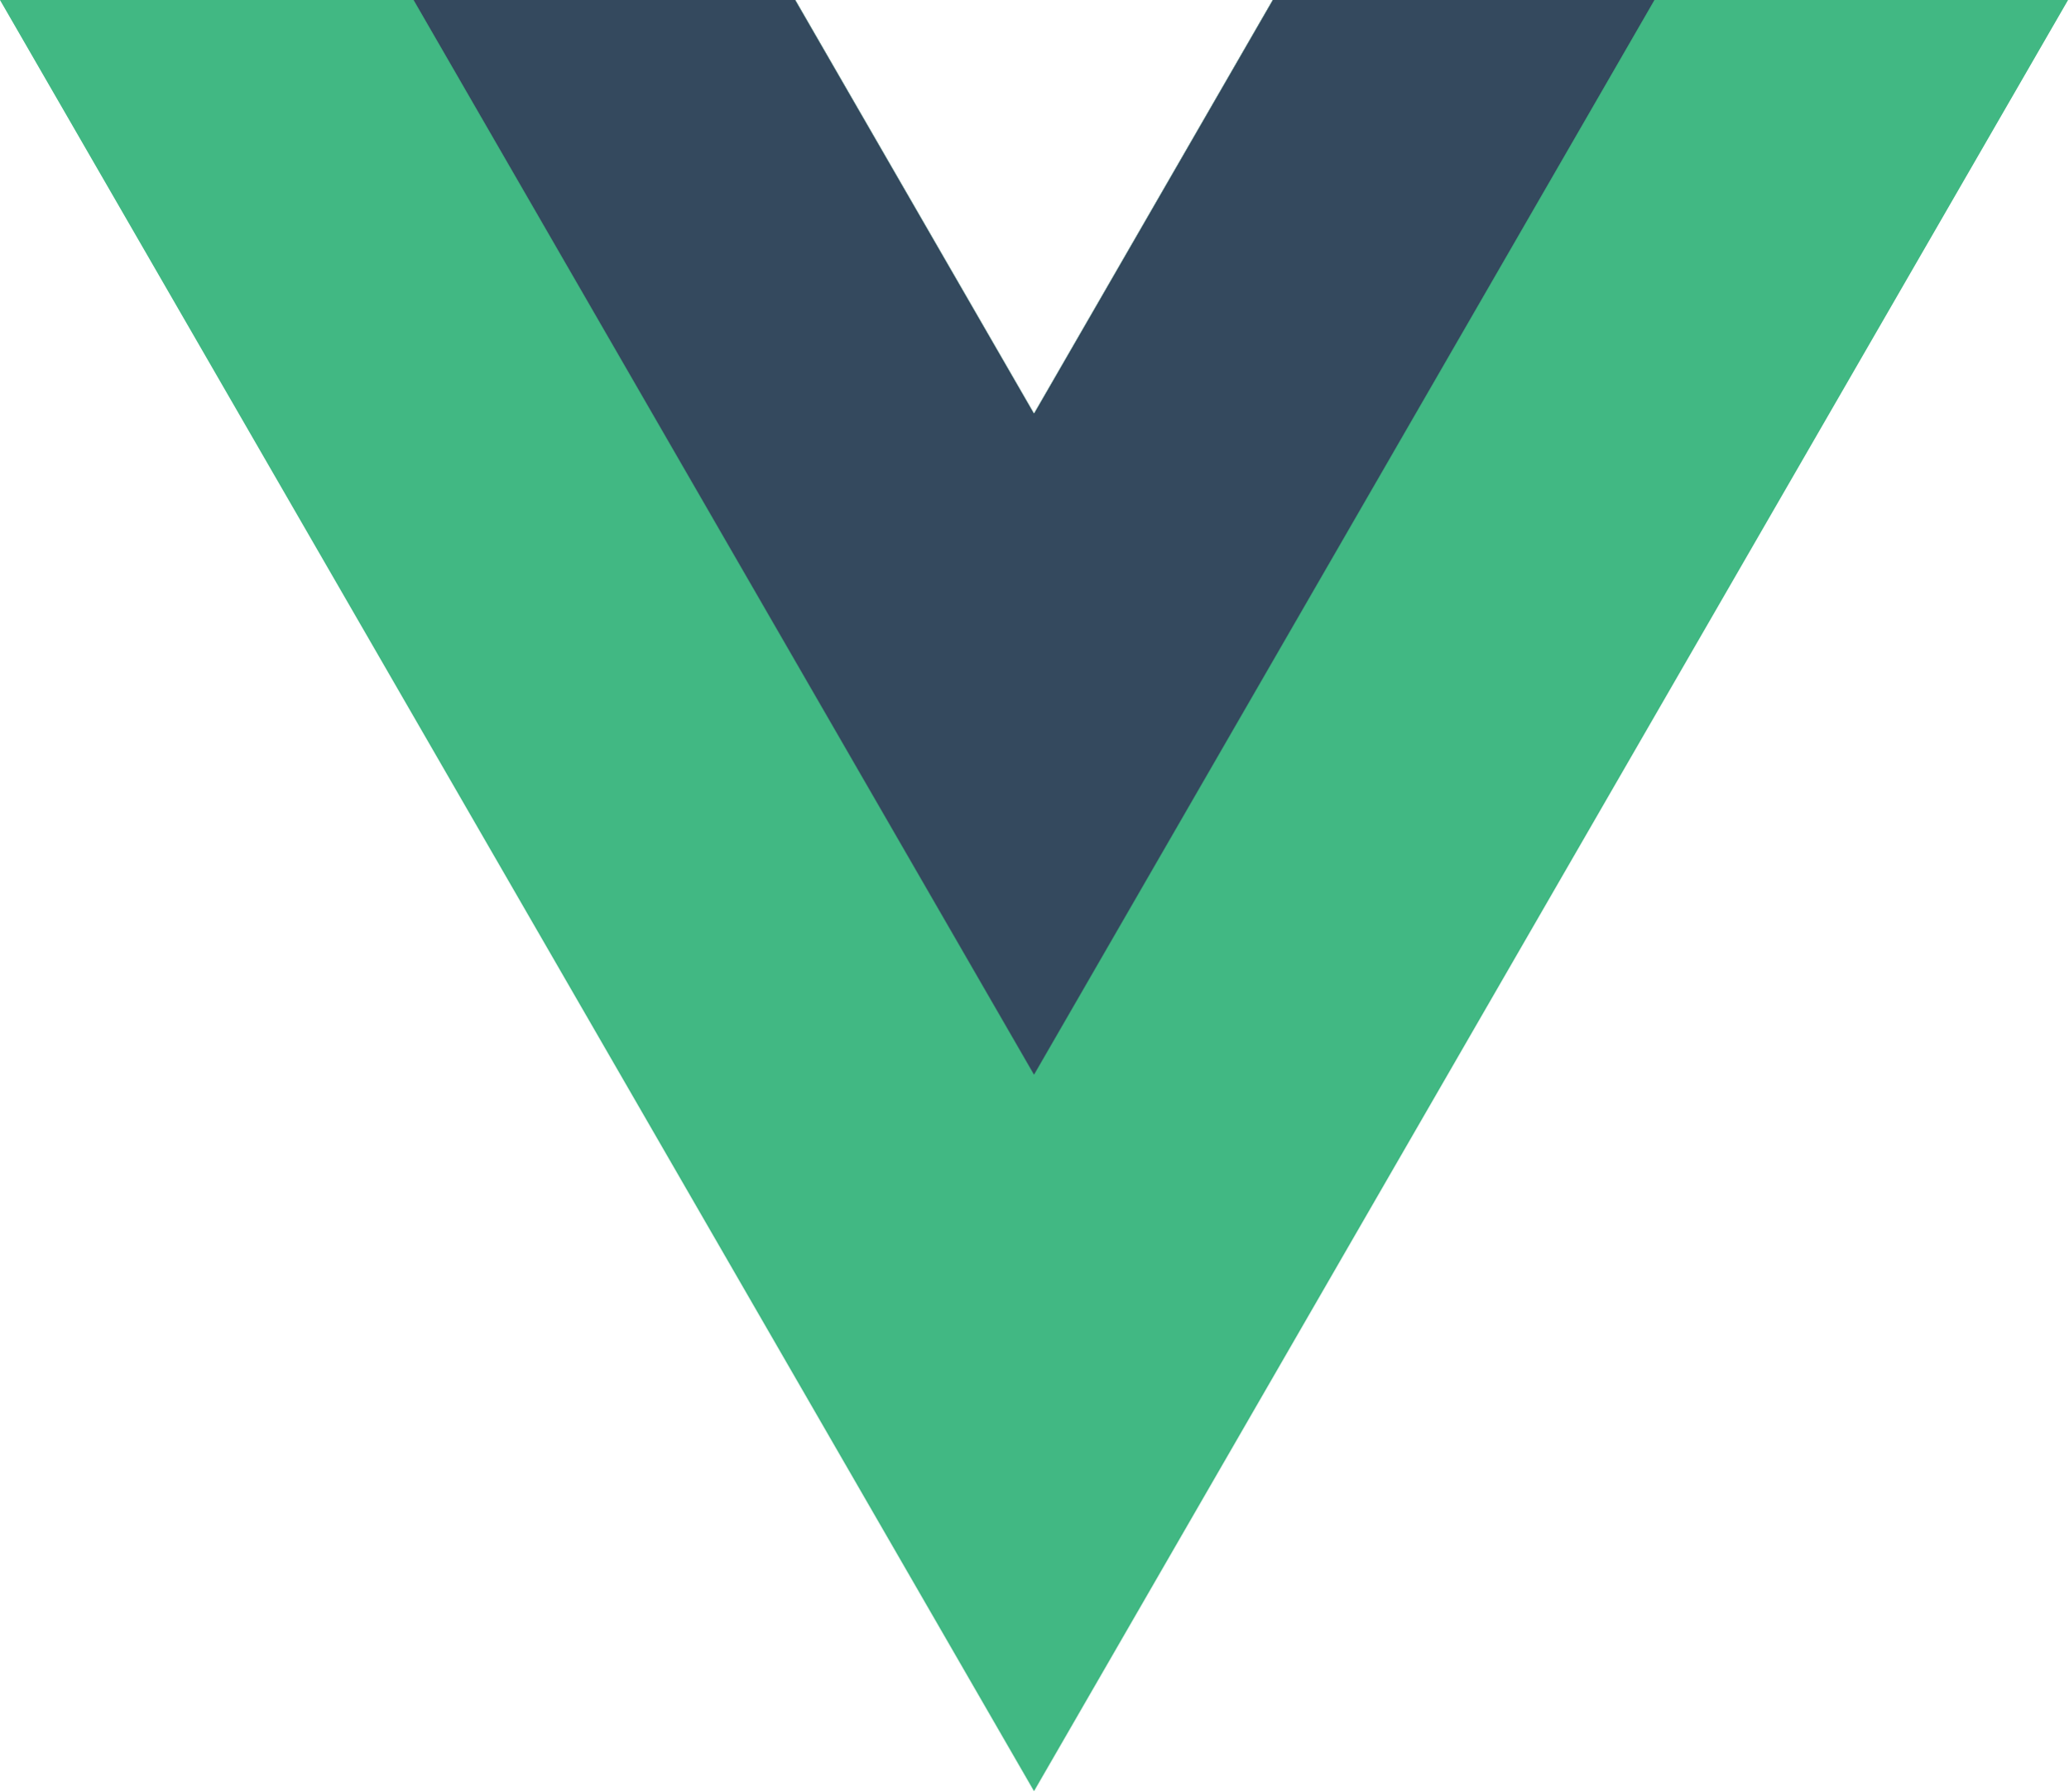
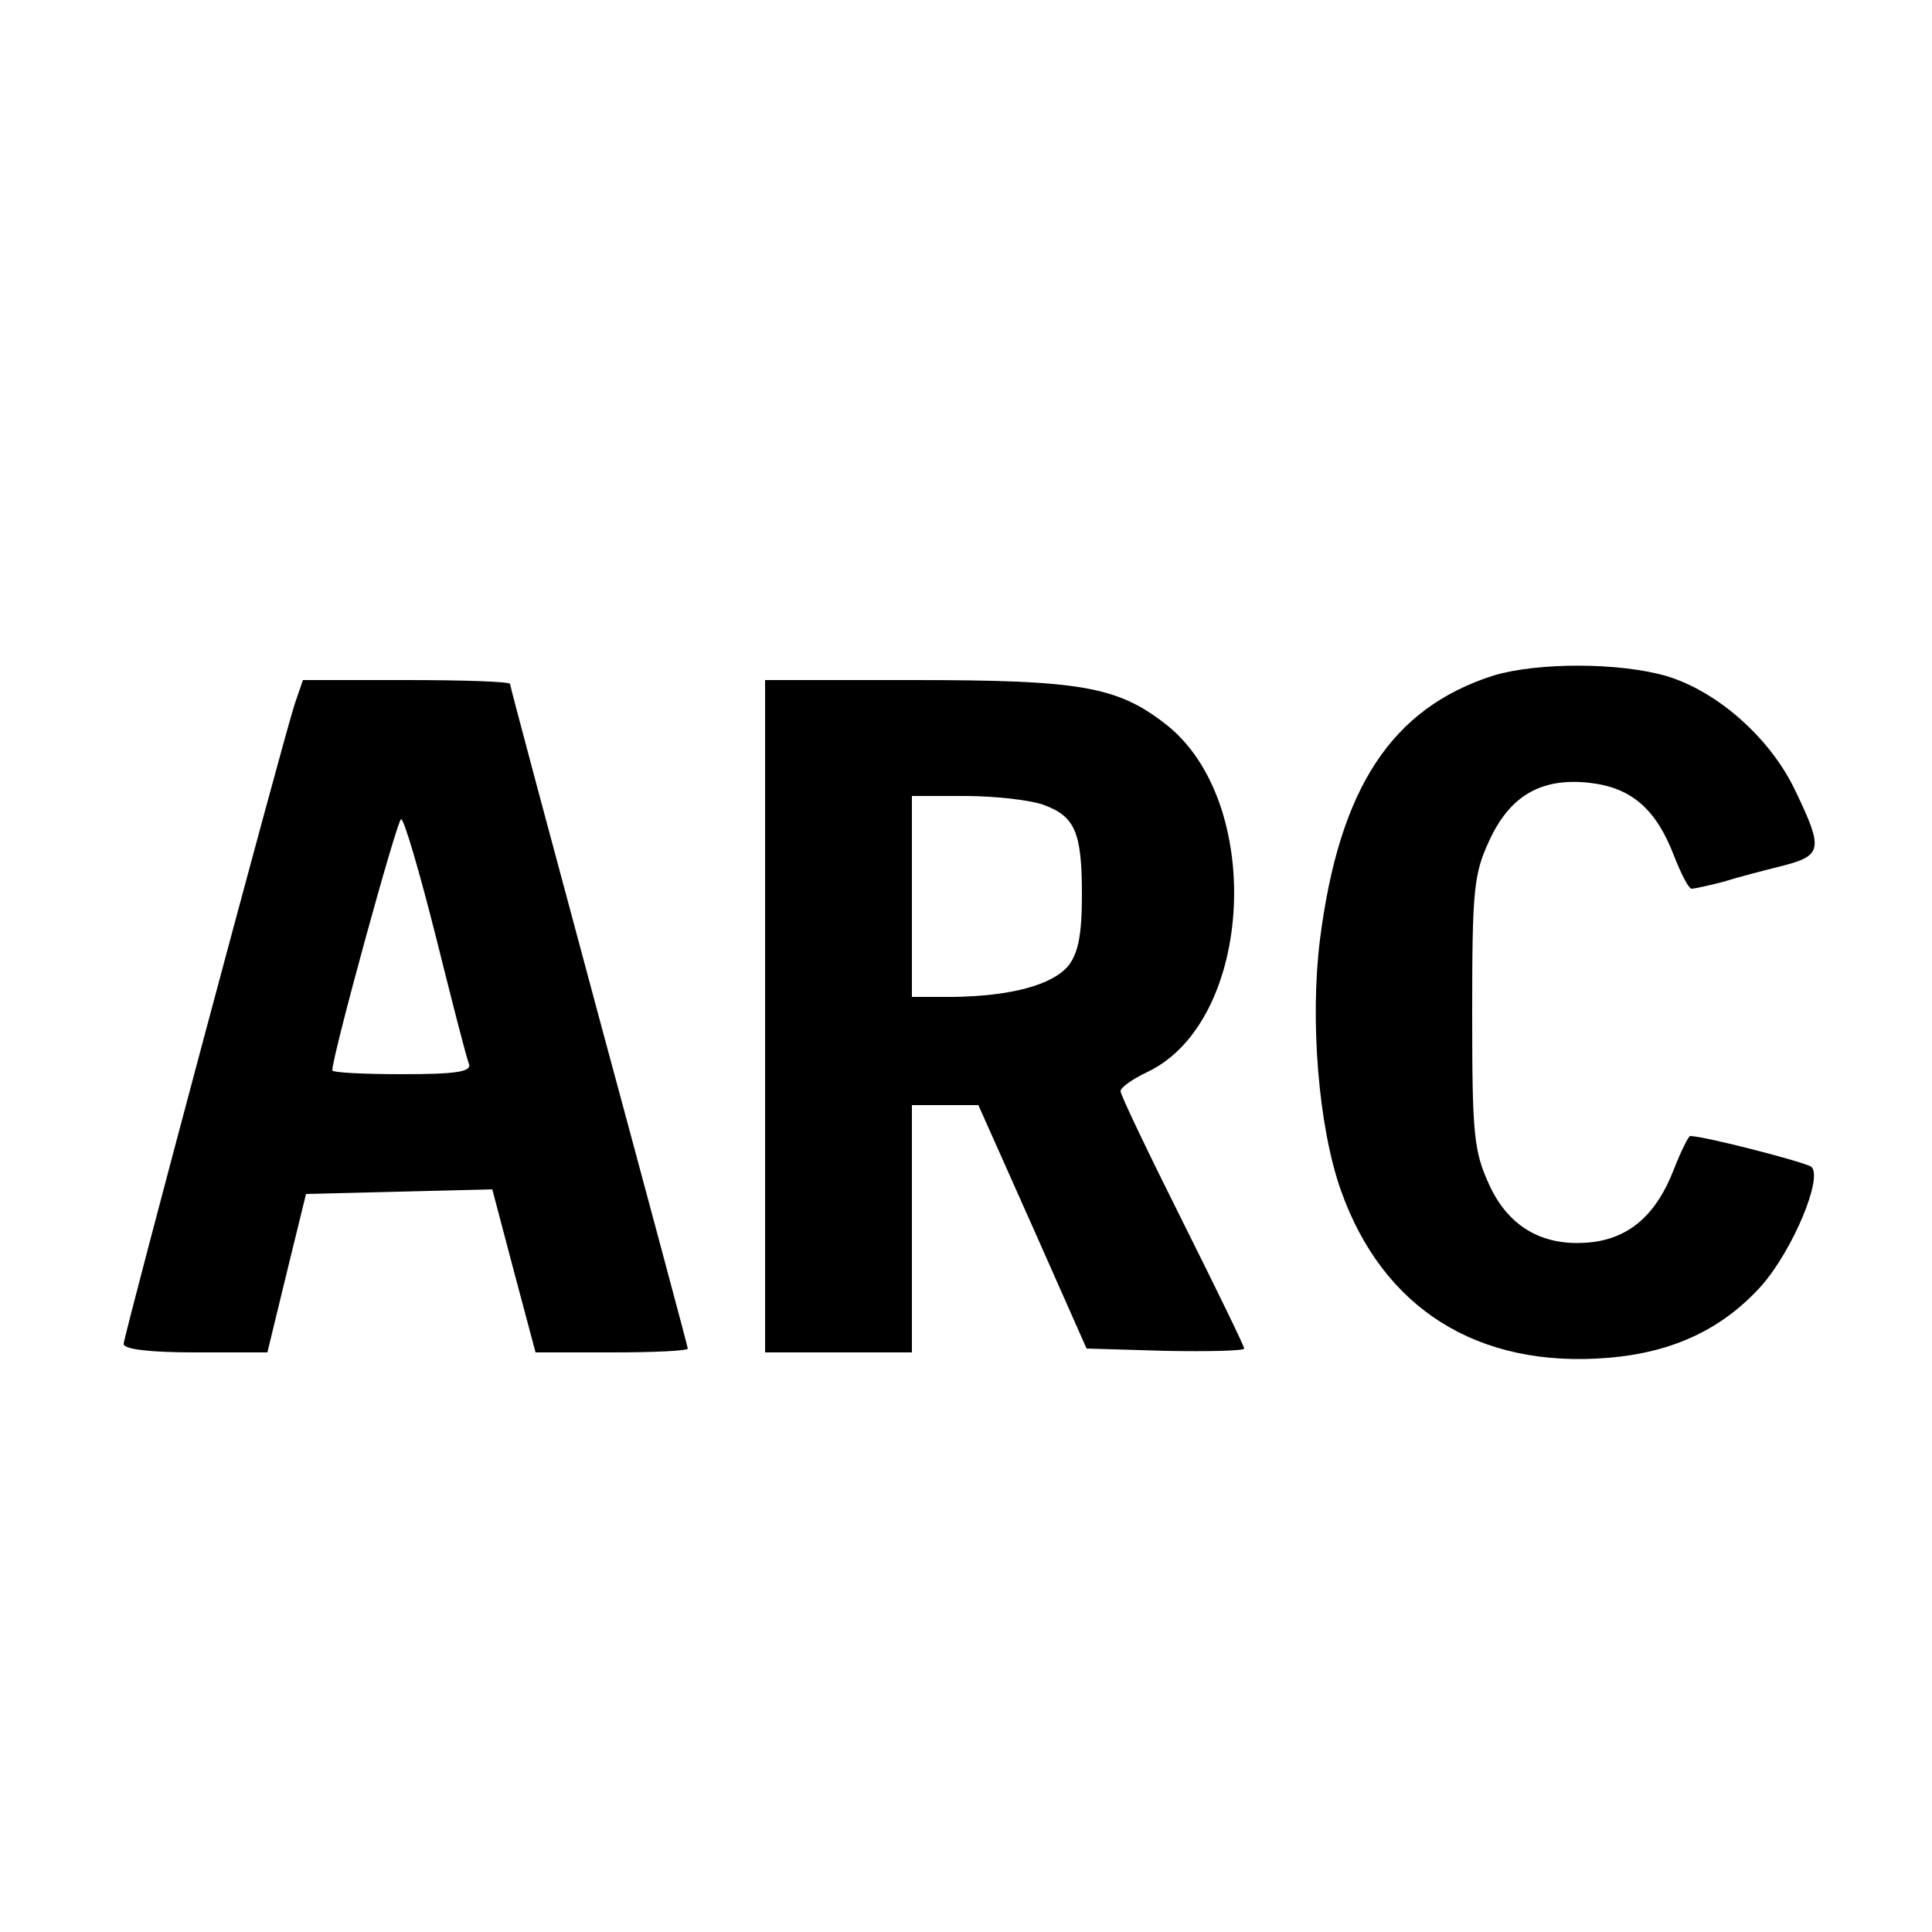
- <svg xmlns="http://www.w3.org/2000/svg" viewBox="0 0 261.76 226.69">
-   <path d="M161.096.001l-30.225 52.351L100.647.001H-.005l130.877 226.688L261.749.001z" fill="#41b883" />
-   <path d="M161.096.001l-30.225 52.351L100.647.001H52.346l78.526 136.01L209.398.001z" fill="#34495e" />
+ <svg xmlns="http://www.w3.org/2000/svg" version="1.0" width="40" height="40" viewBox="0 0 250 250" preserveAspectRatio="xMidYMid meet">
+   <g transform="translate(0,250) scale(0.1,-0.1)" fill="#000000" stroke="none">
+     <path d="M1933 1626 c-132 -42 -200 -145 -225 -342 -13 -104 -2 -242 27 -324 54 -153 177 -231 346 -217 85 7 149 38 199 94 40 46 79 139 64 153 -7 6 -139 40 -157 40 -2 0 -12 -20 -21 -43 -22 -57 -55 -87 -103 -94 -63 -8 -110 17 -136 74 -20 44 -22 64 -22 223 0 158 2 179 22 222 27 59 68 82 130 75 54 -6 86 -34 109 -94 9 -23 19 -43 23 -43 3 0 22 4 41 9 19 6 54 15 78 21 50 13 51 22 16 95 -32 69 -101 130 -167 150 -61 18 -167 18 -224 1z" />
+     <path d="M381 1588 c-19 -61 -221 -817 -221 -827 0 -7 34 -11 93 -11 l93 0 25 103 25 102 120 3 121 3 28 -106 28 -105 99 0 c54 0 98 2 98 5 0 2 -52 196 -115 429 -63 234 -115 428 -115 431 0 3 -60 5 -134 5 l-134 0 -11 -32z m183 -300 c21 -84 40 -159 43 -165 3 -10 -18 -13 -86 -13 -50 0 -91 2 -91 5 0 19 84 325 89 325 4 0 24 -69 45 -152z" />
+     <path d="M990 1185 l0 -435 95 0 95 0 0 160 0 160 43 0 43 0 70 -157 70 -158 102 -3 c56 -1 102 0 102 3 0 3 -36 77 -80 165 -44 88 -80 163 -80 168 0 5 16 16 35 25 138 66 152 352 22 451 -62 48 -111 56 -324 56 l-193 0 0 -435z m359 274 c42 -15 51 -35 51 -117 0 -52 -5 -75 -17 -91 -21 -26 -76 -40 -150 -41 l-53 0 0 130 0 130 69 0 c37 0 82 -5 100 -11z" />
+   </g>
</svg>
